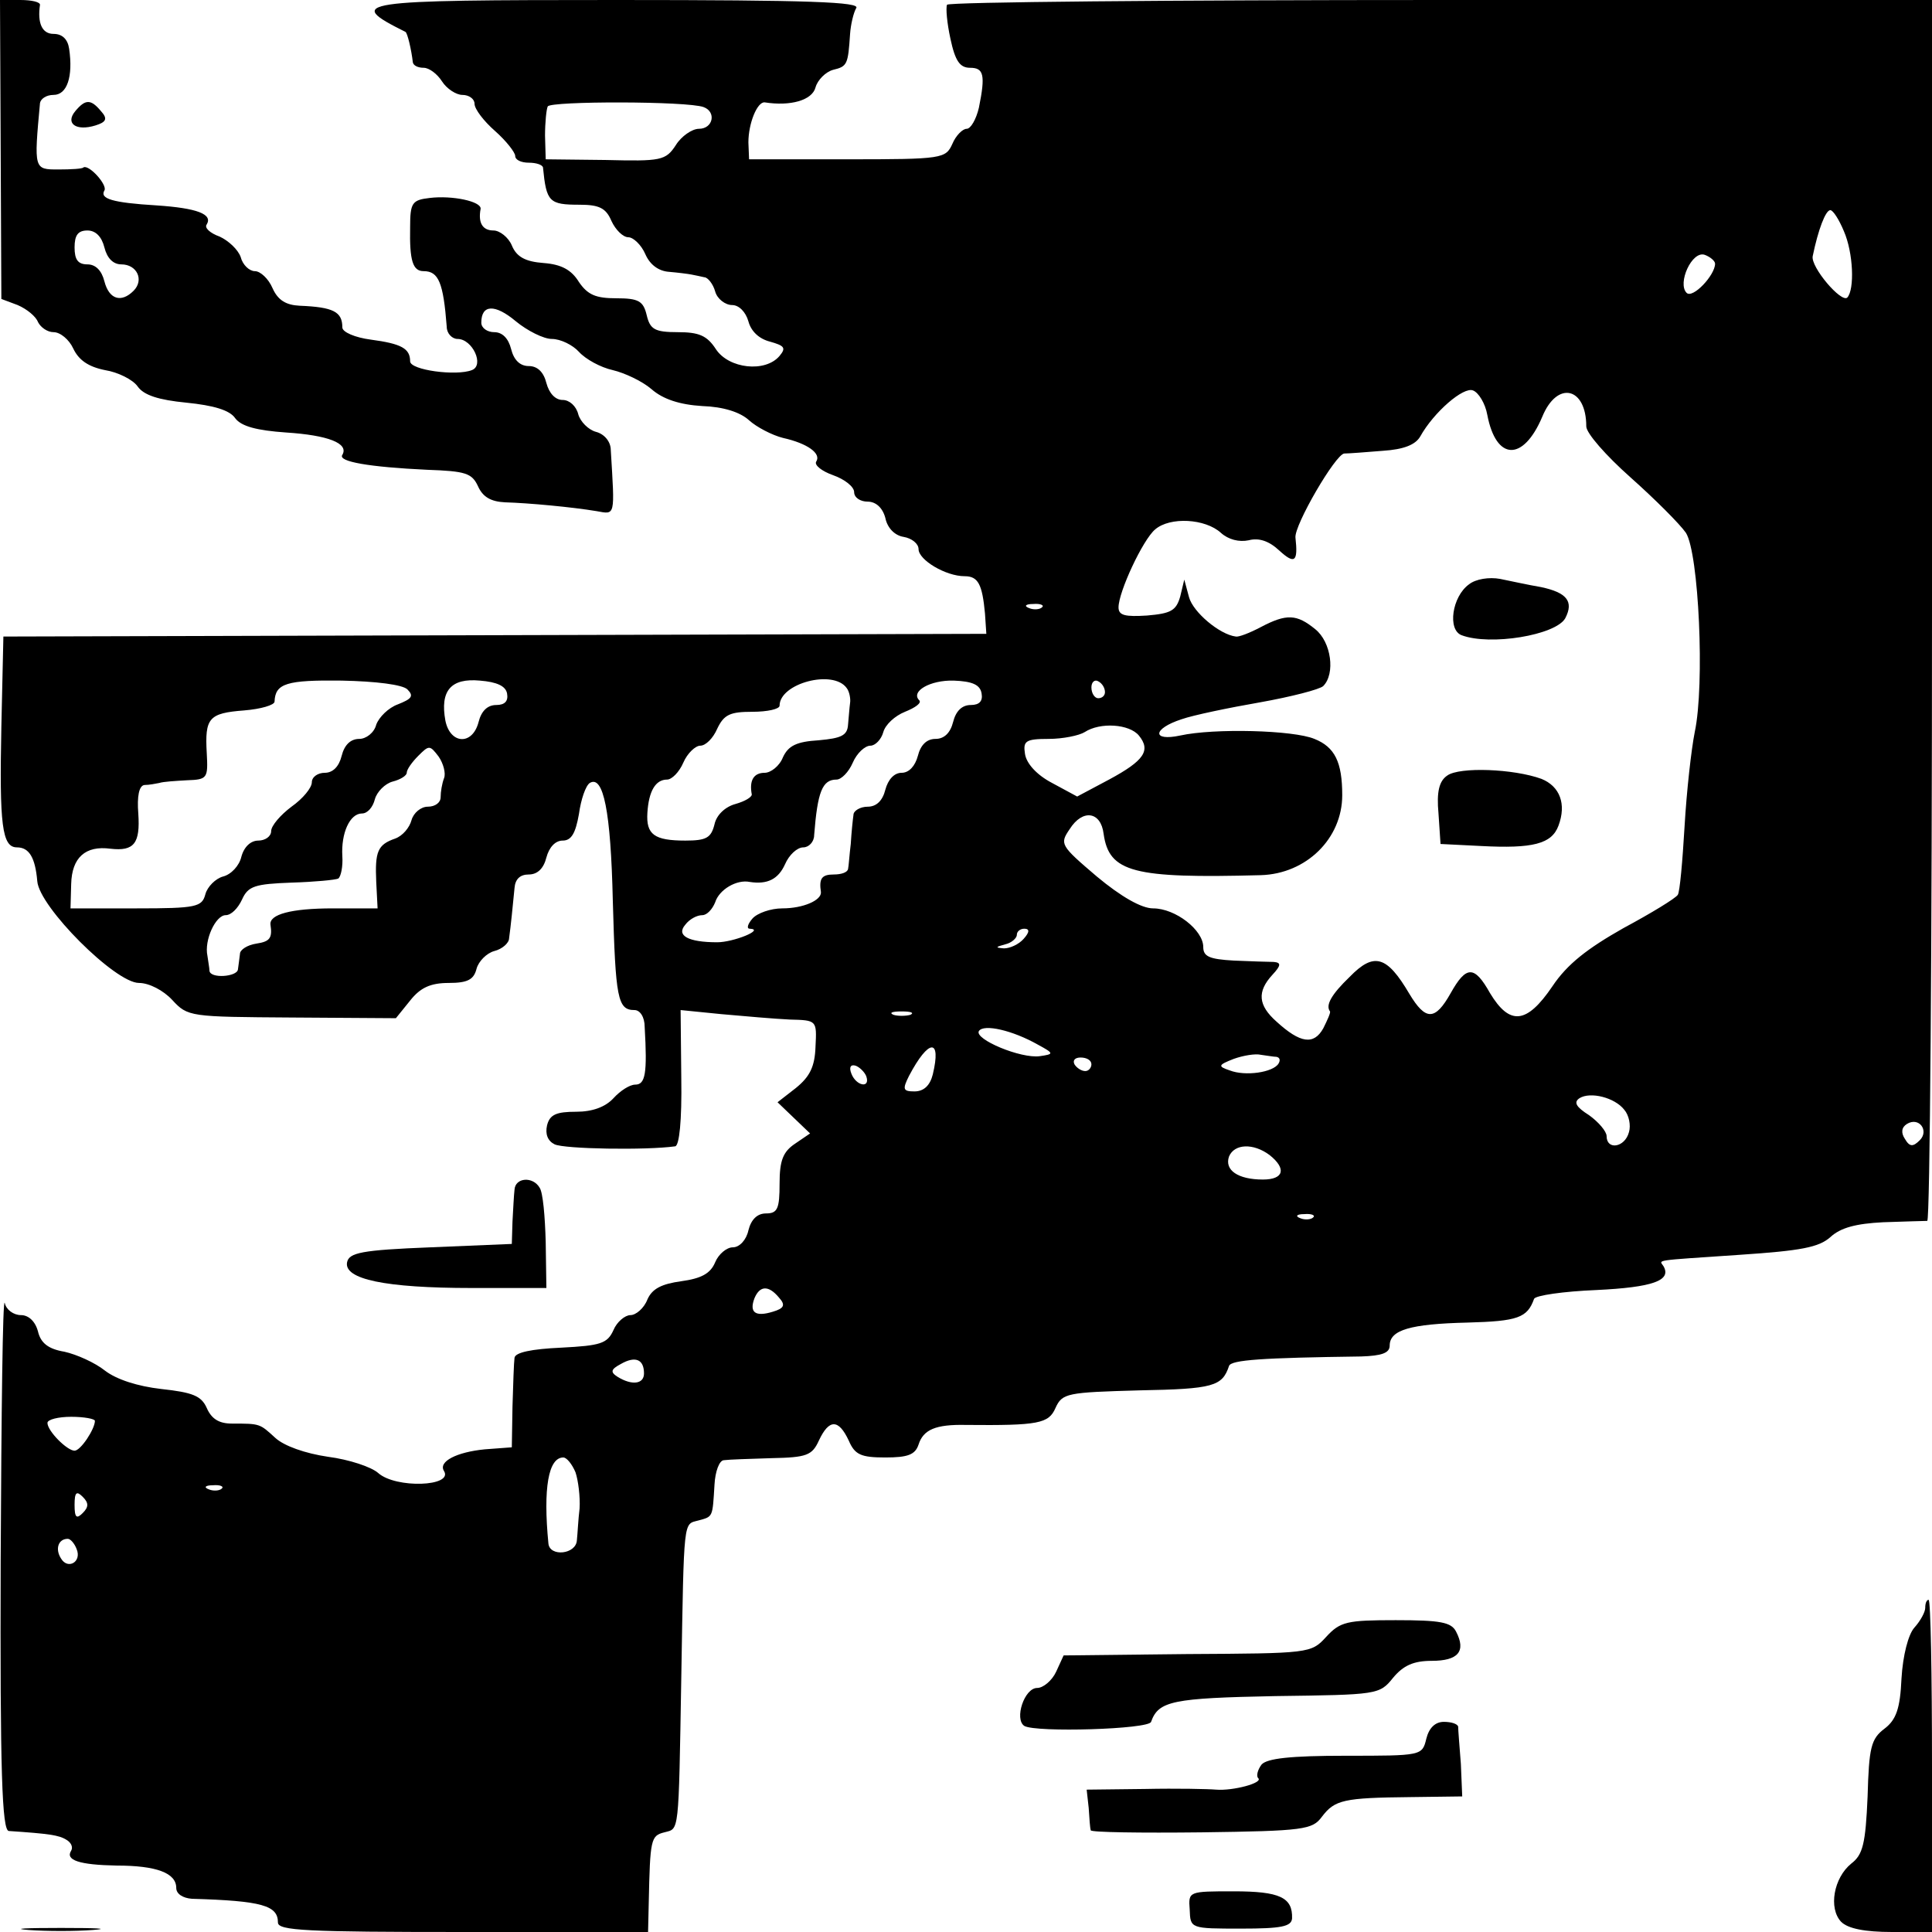
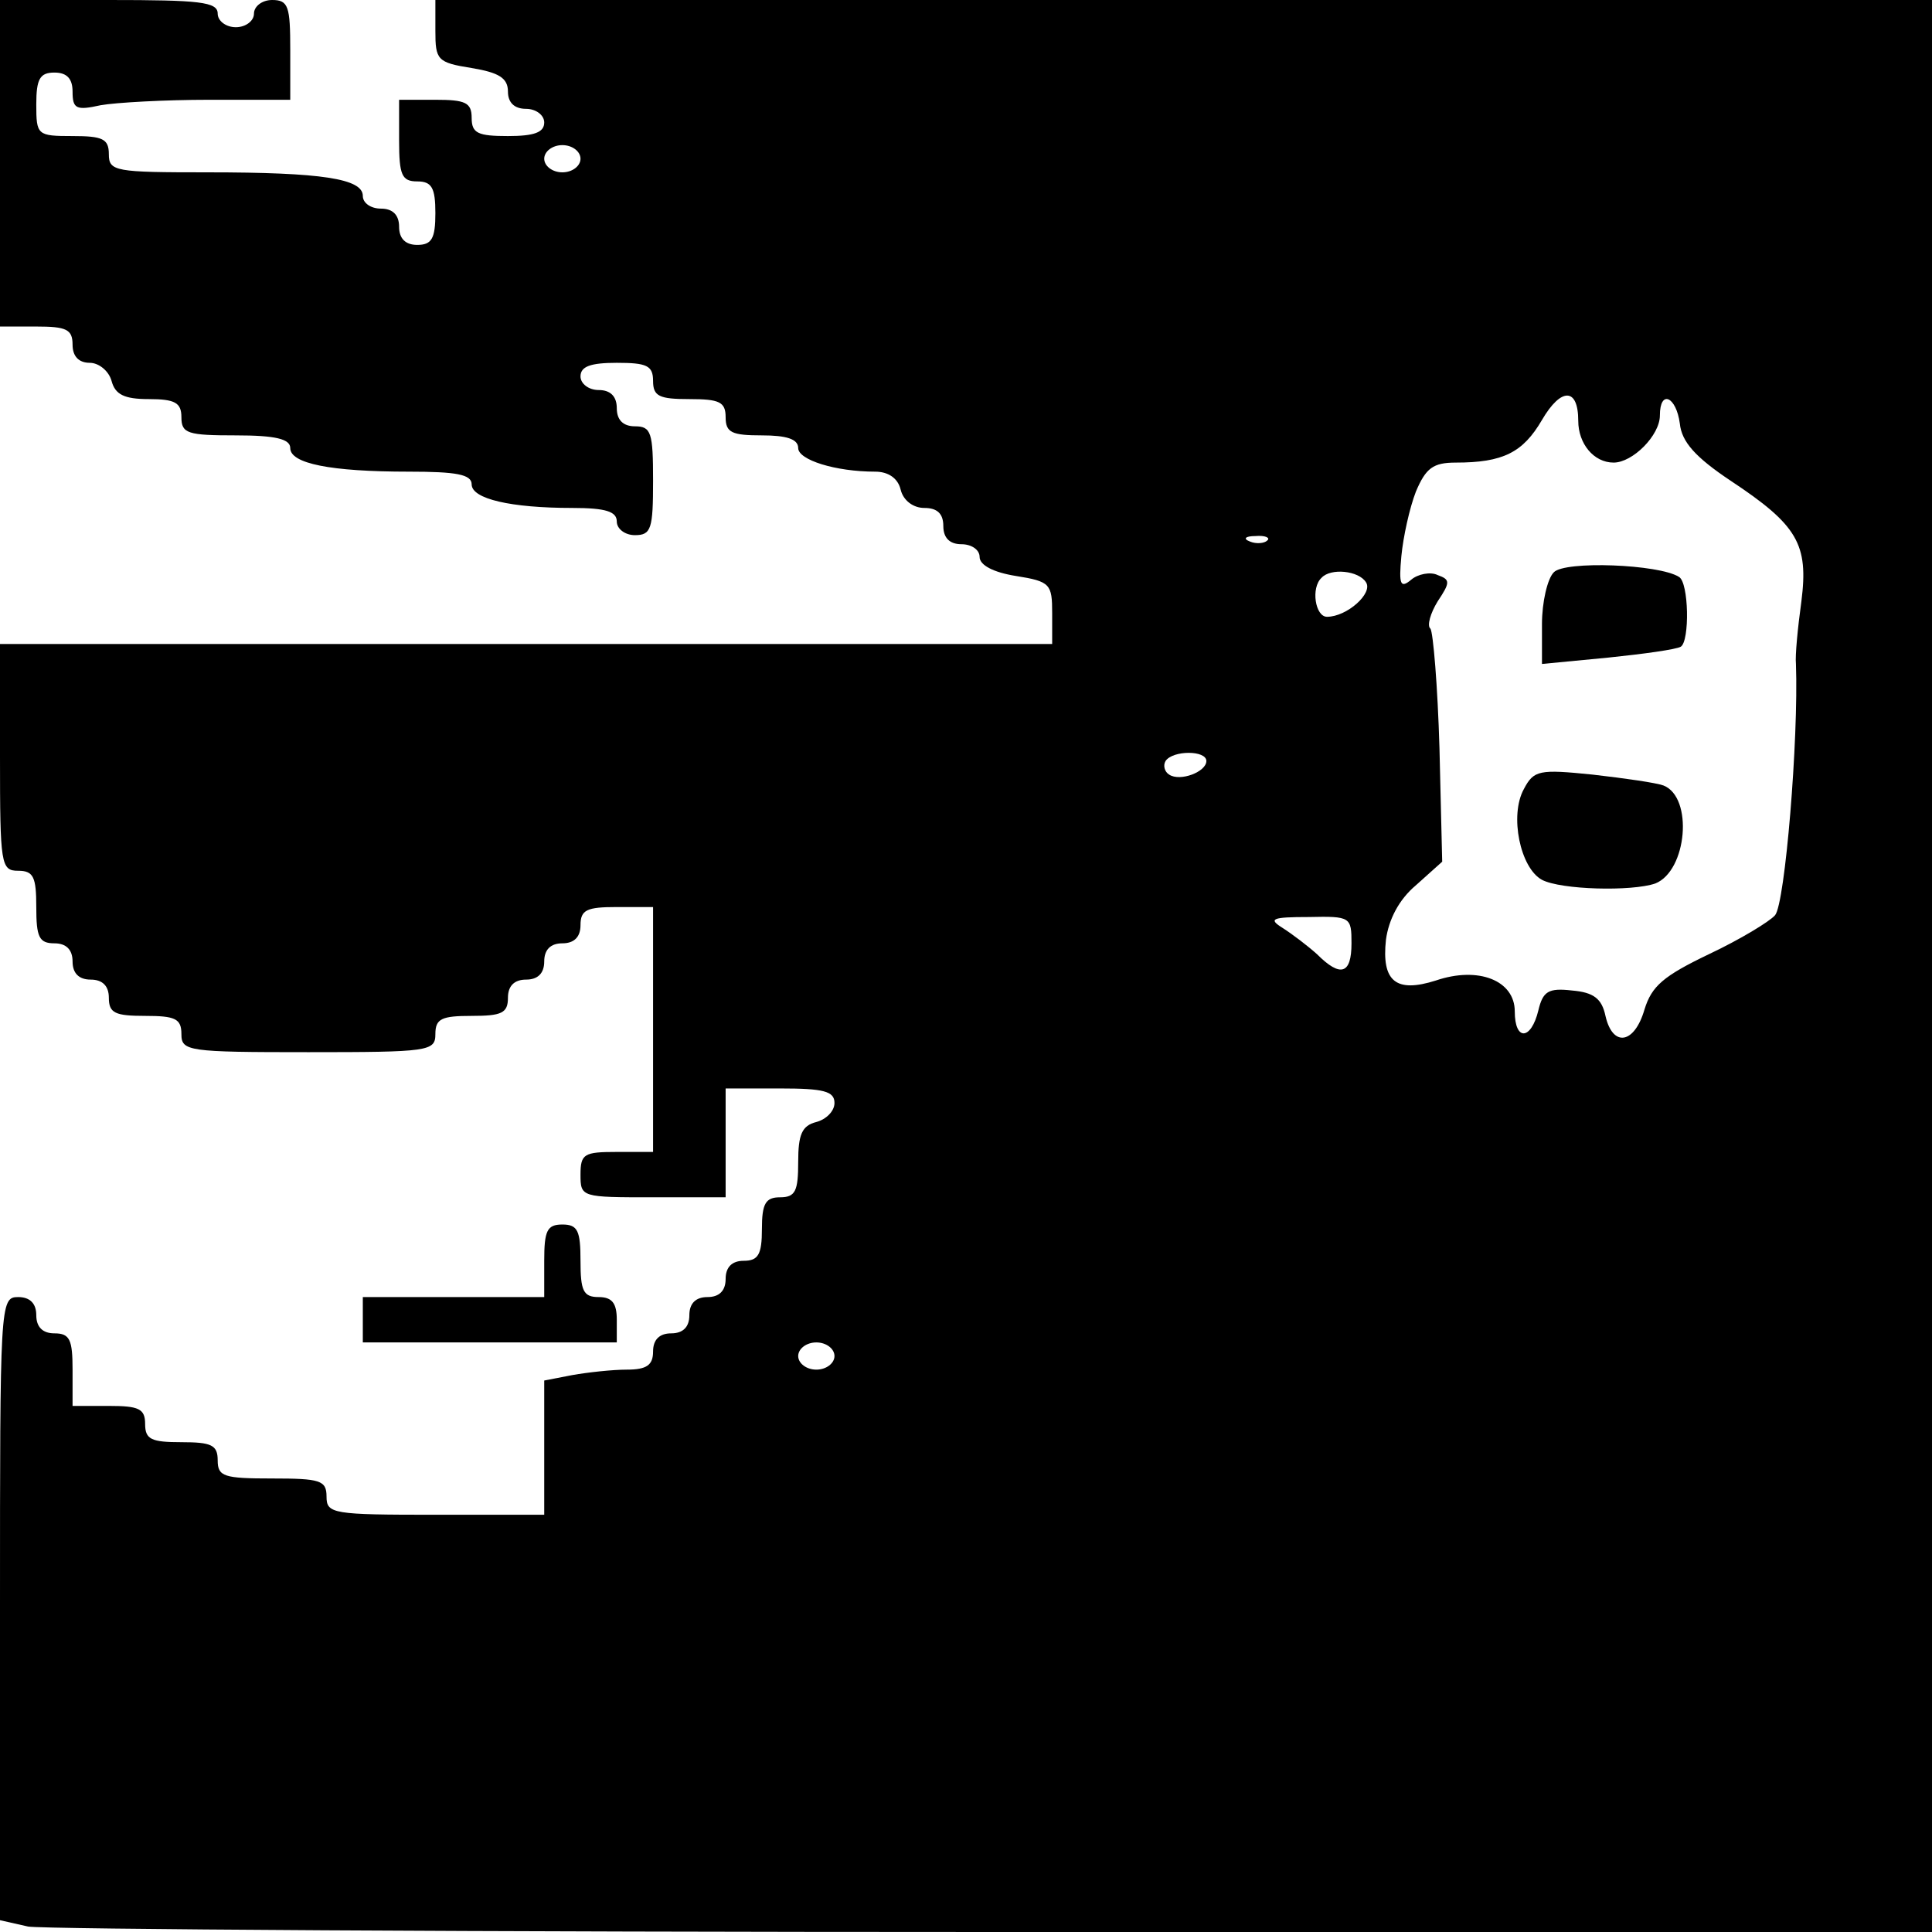
- <svg xmlns="http://www.w3.org/2000/svg" version="1.0" width="285pt" height="285pt" viewBox="0 0 285 285" preserveAspectRatio="xMidYMid meet">
-   <g transform="translate(0,285) scale(0.1,-0.1)" fill="#000000" stroke="none">
-     <path d="M1 2629 l1 -220 24 -9 c14 -6 27 -17 30 -25 4 -8 14 -15 23 -15 10 0 23 -11 29 -24 8 -17 22 -27 47 -32 19 -3 41 -14 48 -24 9 -13 31 -20 72 -24 40 -4 64 -11 72 -23 9 -12 32 -18 75 -21 62 -4 93 -16 83 -33 -7 -10 40 -18 125 -22 57 -2 66 -5 75 -24 7 -16 19 -23 40 -24 35 -1 99 -7 135 -13 28 -5 27 -9 21 90 0 13 -10 24 -22 27 -11 3 -23 15 -26 26 -3 12 -13 21 -23 21 -11 0 -20 10 -24 25 -4 16 -13 25 -26 25 -13 0 -22 9 -26 25 -4 16 -13 25 -25 25 -10 0 -19 6 -19 14 0 27 20 28 51 2 17 -14 41 -26 53 -26 13 0 31 -9 40 -19 10 -11 32 -23 50 -27 17 -4 43 -16 57 -28 17 -15 42 -23 75 -25 31 -1 56 -9 69 -21 11 -10 34 -22 50 -26 36 -8 57 -23 49 -35 -3 -5 8 -14 25 -20 17 -6 31 -17 31 -25 0 -8 9 -14 20 -14 12 0 22 -9 26 -24 3 -15 14 -26 27 -28 12 -2 22 -10 22 -18 0 -16 40 -40 68 -40 20 0 26 -12 30 -55 l2 -30 -725 -2 -725 -2 -3 -133 c-3 -145 1 -178 23 -178 18 0 27 -15 30 -50 3 -38 115 -150 150 -150 15 0 36 -11 49 -25 23 -25 26 -25 177 -26 l153 -1 21 26 c15 19 30 26 57 26 28 0 37 5 41 21 3 11 15 23 26 26 12 3 22 12 22 19 1 8 3 23 4 34 1 11 3 29 4 40 1 13 8 20 21 20 13 0 22 9 26 25 4 15 13 25 24 25 13 0 19 11 24 39 3 22 10 42 16 46 20 12 31 -41 34 -174 4 -144 7 -161 32 -161 8 0 15 -10 15 -25 4 -69 1 -85 -14 -85 -8 0 -22 -9 -32 -20 -12 -13 -31 -20 -55 -20 -29 0 -39 -4 -43 -20 -3 -13 1 -23 11 -28 14 -7 135 -9 178 -3 6 1 10 37 9 101 l-1 100 60 -6 c34 -3 79 -7 101 -8 40 -1 40 -1 38 -40 -1 -29 -8 -44 -29 -61 l-27 -21 24 -23 24 -23 -22 -15 c-18 -12 -23 -25 -23 -59 0 -37 -3 -44 -20 -44 -13 0 -22 -9 -26 -25 -3 -14 -13 -25 -23 -25 -9 0 -21 -10 -26 -22 -7 -17 -21 -24 -50 -28 -29 -4 -43 -11 -50 -27 -5 -13 -17 -23 -25 -23 -8 0 -20 -10 -25 -22 -9 -20 -19 -23 -77 -26 -44 -2 -68 -7 -69 -15 -1 -7 -2 -39 -3 -72 l-1 -60 -40 -3 c-41 -4 -69 -18 -60 -32 14 -23 -71 -26 -97 -3 -10 9 -43 20 -74 24 -34 5 -65 16 -78 28 -23 21 -22 21 -64 21 -19 0 -30 7 -37 23 -8 18 -21 23 -67 28 -35 4 -66 14 -83 27 -15 12 -42 24 -60 28 -24 4 -35 13 -39 30 -4 15 -14 24 -25 24 -11 0 -22 8 -24 18 -3 9 -5 -162 -6 -380 -1 -312 2 -398 12 -399 59 -4 74 -6 85 -13 7 -4 10 -11 7 -16 -9 -14 12 -21 67 -22 59 0 88 -11 88 -33 0 -9 10 -15 23 -16 104 -3 127 -10 127 -35 0 -12 42 -14 273 -14 l273 0 1 43 c2 94 3 99 23 104 22 6 21 -6 25 228 4 238 3 226 25 232 22 6 21 4 24 53 1 19 7 36 14 36 7 1 38 2 70 3 52 1 60 4 70 26 15 32 29 32 44 0 9 -21 18 -25 54 -25 33 0 44 4 49 19 7 22 25 30 70 29 107 -1 122 2 132 25 10 22 17 23 124 26 109 2 122 6 132 36 3 9 49 12 195 14 30 1 42 5 42 16 0 23 30 32 115 34 74 2 88 7 98 35 2 5 43 11 92 13 83 4 111 14 99 35 -6 10 -19 8 113 17 90 6 116 11 133 26 15 14 38 20 78 22 31 1 60 2 65 2 4 1 7 406 7 901 l0 900 -724 0 c-399 0 -727 -3 -729 -7 -2 -5 0 -27 5 -50 7 -33 14 -43 29 -43 20 0 23 -10 13 -59 -4 -17 -12 -31 -18 -31 -6 0 -16 -10 -21 -22 -10 -22 -14 -23 -155 -23 l-145 0 -1 25 c0 28 13 60 24 59 38 -6 70 3 75 22 3 11 15 23 26 26 21 5 22 8 25 53 1 14 5 31 9 38 7 9 -67 12 -353 12 -386 0 -402 -2 -312 -47 3 -1 9 -27 11 -45 1 -5 8 -8 16 -8 8 0 20 -9 27 -20 7 -11 21 -20 30 -20 10 0 18 -6 18 -13 0 -8 14 -26 30 -40 17 -15 30 -32 30 -37 0 -6 9 -10 20 -10 11 0 20 -3 21 -7 5 -51 9 -55 54 -55 29 0 39 -5 47 -24 6 -13 17 -24 25 -24 7 0 19 -11 25 -25 7 -16 20 -25 35 -26 12 -1 28 -3 33 -4 6 -1 14 -3 19 -4 5 0 13 -10 16 -21 3 -11 15 -20 25 -20 10 0 20 -10 24 -24 4 -15 16 -26 32 -30 21 -6 24 -9 14 -21 -21 -25 -75 -19 -94 10 -13 20 -25 25 -56 25 -34 0 -41 4 -46 25 -5 21 -12 25 -45 25 -30 0 -42 5 -55 24 -11 18 -26 26 -52 28 -27 2 -40 9 -47 26 -5 12 -18 22 -27 22 -16 0 -23 11 -19 32 1 11 -42 20 -75 16 -26 -3 -29 -7 -29 -43 -1 -50 4 -65 20 -65 22 0 29 -17 34 -82 0 -10 8 -18 16 -18 22 0 40 -39 21 -46 -23 -9 -91 0 -91 13 0 19 -13 26 -58 32 -23 3 -42 11 -42 18 0 23 -13 30 -63 32 -20 1 -32 8 -40 26 -6 14 -18 25 -26 25 -8 0 -18 9 -21 21 -4 11 -18 24 -31 30 -14 5 -23 13 -19 18 9 15 -14 24 -74 28 -66 4 -84 10 -77 22 5 8 -23 39 -31 34 -1 -2 -18 -3 -37 -3 -36 0 -36 0 -27 98 1 6 9 12 20 12 20 0 29 27 23 68 -2 14 -10 22 -23 22 -17 0 -24 16 -20 43 0 4 -12 7 -29 7 l-30 0 1 -221z m1037 63 c19 -7 14 -32 -7 -32 -10 0 -26 -11 -34 -24 -15 -23 -22 -24 -104 -22 l-88 1 -1 35 c0 19 2 39 4 43 4 8 206 8 230 -1z m1682 -183 c14 -32 16 -86 5 -98 -9 -8 -54 45 -51 61 8 39 19 68 26 68 4 0 13 -14 20 -31z m-2566 -24 c4 -16 13 -25 25 -25 23 0 34 -23 18 -39 -18 -18 -36 -13 -43 14 -4 16 -13 25 -25 25 -14 0 -19 7 -19 25 0 18 5 25 19 25 12 0 21 -9 25 -25z m2376 -24 c0 -17 -33 -52 -42 -43 -14 14 8 63 27 56 8 -3 15 -9 15 -13z m-336 -223 c13 -68 53 -69 81 -3 22 54 65 44 65 -14 0 -10 29 -43 65 -75 36 -32 73 -69 82 -82 19 -30 28 -224 13 -294 -5 -25 -12 -87 -15 -139 -3 -51 -7 -97 -10 -101 -3 -5 -39 -27 -80 -49 -53 -30 -83 -53 -105 -86 -38 -56 -63 -58 -92 -10 -23 41 -35 41 -58 0 -23 -41 -37 -41 -61 -1 -33 56 -52 62 -88 25 -27 -26 -36 -42 -29 -51 1 -2 -4 -13 -10 -25 -14 -25 -34 -22 -69 10 -27 24 -29 44 -6 69 13 14 13 18 2 19 -8 0 -34 1 -59 2 -36 2 -45 6 -45 20 0 25 -41 57 -74 57 -17 0 -47 17 -83 47 -54 46 -55 48 -40 70 19 30 46 26 50 -7 8 -57 44 -66 232 -61 67 2 120 54 120 118 0 49 -11 71 -41 83 -31 13 -148 16 -198 5 -42 -9 -41 10 2 24 17 6 70 17 116 25 45 8 88 19 93 24 18 18 12 65 -12 84 -27 22 -42 23 -80 3 -17 -9 -33 -15 -37 -14 -24 3 -63 36 -69 58 l-7 26 -6 -25 c-6 -21 -14 -25 -49 -28 -32 -2 -42 0 -42 12 0 23 36 100 54 115 22 19 74 16 97 -5 11 -10 27 -14 41 -11 15 4 30 -1 45 -15 23 -21 28 -17 24 19 -2 18 59 123 72 124 7 0 32 2 57 4 31 2 48 9 55 21 20 36 64 74 78 68 8 -3 18 -19 21 -36z m-657 -284 c-3 -3 -12 -4 -19 -1 -8 3 -5 6 6 6 11 1 17 -2 13 -5z m-936 -121 c10 -10 6 -14 -14 -22 -14 -5 -28 -19 -32 -30 -3 -12 -15 -21 -25 -21 -13 0 -22 -9 -26 -25 -4 -16 -13 -25 -25 -25 -10 0 -19 -6 -19 -14 0 -8 -13 -24 -30 -36 -16 -12 -30 -28 -30 -36 0 -8 -9 -14 -19 -14 -11 0 -21 -9 -25 -24 -3 -13 -15 -26 -27 -29 -11 -3 -23 -15 -26 -26 -5 -19 -13 -21 -102 -21 l-97 0 1 36 c1 39 21 57 58 52 35 -4 44 8 41 52 -2 25 1 41 9 42 7 0 17 2 22 3 6 2 24 3 41 4 30 1 31 3 29 40 -3 52 3 59 55 63 25 2 45 8 45 13 1 27 18 32 99 31 51 -1 90 -6 97 -13z m147 -6 c2 -11 -3 -17 -16 -17 -13 0 -22 -9 -26 -25 -9 -35 -42 -33 -49 2 -8 44 8 63 51 59 25 -2 38 -8 40 -19z m501 8 c4 -5 6 -16 5 -22 -1 -7 -2 -22 -3 -32 -1 -16 -10 -20 -43 -23 -33 -2 -45 -8 -53 -25 -5 -13 -18 -23 -27 -23 -16 0 -23 -11 -19 -32 0 -4 -10 -10 -24 -14 -15 -4 -28 -16 -31 -30 -5 -20 -12 -24 -43 -24 -46 0 -58 9 -56 41 2 32 12 49 29 49 7 0 18 11 24 25 6 14 18 25 25 25 8 0 19 11 25 25 10 21 19 25 52 25 22 0 40 4 40 9 0 33 79 54 99 26z m199 -8 c2 -11 -3 -17 -16 -17 -13 0 -22 -9 -26 -25 -4 -16 -13 -25 -26 -25 -13 0 -22 -9 -26 -25 -4 -15 -13 -25 -24 -25 -11 0 -20 -10 -24 -25 -4 -16 -13 -25 -26 -25 -11 0 -21 -6 -21 -12 -1 -7 -3 -26 -4 -43 -2 -16 -3 -33 -4 -37 -1 -5 -10 -8 -21 -8 -18 0 -22 -6 -19 -26 1 -12 -26 -24 -57 -24 -17 0 -37 -7 -44 -15 -7 -8 -9 -15 -4 -15 23 -1 -24 -20 -48 -20 -43 0 -61 10 -47 26 6 8 17 14 25 14 7 0 15 9 19 19 6 19 32 34 51 30 26 -4 42 4 52 26 6 14 18 25 27 25 8 0 16 8 16 18 5 64 12 82 33 82 7 0 18 11 24 25 6 14 18 25 26 25 7 0 16 9 19 20 3 11 17 24 32 30 15 6 25 13 21 17 -13 13 16 30 51 29 27 -1 39 -6 41 -19z m182 2 c0 -5 -4 -9 -10 -9 -5 0 -10 7 -10 16 0 8 5 12 10 9 6 -3 10 -10 10 -16z m50 -64 c18 -22 8 -37 -44 -65 l-47 -25 -37 20 c-23 12 -38 29 -40 43 -3 19 1 22 35 22 21 0 45 5 53 10 23 15 66 12 80 -5z m-1025 -63 c-3 -8 -5 -20 -5 -28 0 -8 -8 -14 -19 -14 -10 0 -21 -9 -24 -20 -3 -11 -13 -23 -24 -27 -26 -9 -30 -19 -28 -64 l2 -39 -66 0 c-62 0 -94 -9 -92 -24 3 -20 -1 -25 -21 -28 -13 -2 -24 -9 -24 -15 -1 -7 -2 -17 -3 -23 -1 -11 -41 -14 -42 -2 0 4 -2 14 -3 22 -5 23 12 60 27 60 8 0 18 10 24 23 9 20 19 23 73 25 34 1 65 4 69 6 4 3 7 18 6 33 -2 34 11 63 29 63 8 0 16 9 19 21 3 11 15 23 26 26 12 3 21 9 21 13 0 5 8 16 17 25 16 16 17 16 30 -1 7 -10 11 -25 8 -32z m855 -237 c-7 -8 -20 -14 -29 -14 -13 1 -13 2 2 6 9 2 17 9 17 14 0 5 5 9 11 9 8 0 8 -5 -1 -15z m-167 -112 c-7 -2 -19 -2 -25 0 -7 3 -2 5 12 5 14 0 19 -2 13 -5z m188 -44 c24 -13 24 -14 3 -17 -28 -4 -97 25 -90 37 7 11 50 1 87 -20z m-155 -44 c-4 -16 -13 -25 -27 -25 -17 0 -18 3 -8 23 29 55 48 56 35 2z m507 26 c5 -1 6 -5 3 -10 -8 -13 -49 -19 -72 -10 -18 6 -17 8 6 17 14 5 32 8 40 6 8 -1 19 -3 23 -3z m-273 -11 c0 -5 -4 -10 -9 -10 -6 0 -13 5 -16 10 -3 6 1 10 9 10 9 0 16 -4 16 -10z m-332 -18 c6 -18 -15 -14 -22 4 -4 10 -1 14 6 12 6 -2 14 -10 16 -16z m1118 -49 c7 -8 10 -23 7 -33 -6 -23 -33 -27 -33 -6 0 7 -12 21 -26 31 -19 12 -23 19 -14 25 16 10 52 1 66 -17z m436 -45 c-10 -10 -15 -10 -22 2 -6 9 -5 17 3 22 18 11 33 -10 19 -24z m-959 -22 c25 -20 21 -36 -10 -36 -37 0 -57 14 -50 34 8 19 36 20 60 2z m64 -92 c-3 -3 -12 -4 -19 -1 -8 3 -5 6 6 6 11 1 17 -2 13 -5z m-788 -118 c10 -11 8 -16 -9 -21 -26 -8 -35 -1 -27 20 8 19 21 19 36 1z m-199 -112 c0 -16 -18 -18 -39 -5 -11 7 -10 11 5 19 21 12 34 7 34 -14z m-810 -70 c0 -12 -21 -44 -30 -44 -11 0 -40 29 -40 41 0 5 16 9 35 9 19 0 35 -3 35 -6z m709 -76 c4 -12 7 -36 6 -53 -2 -16 -3 -38 -4 -47 -1 -21 -40 -25 -42 -5 -8 82 0 127 22 127 5 0 13 -10 18 -22z m-522 -24 c-3 -3 -12 -4 -19 -1 -8 3 -5 6 6 6 11 1 17 -2 13 -5z m-205 -36 c-9 -9 -12 -7 -12 12 0 19 3 21 12 12 9 -9 9 -15 0 -24z m-9 -53 c8 -19 -13 -31 -23 -14 -9 14 -4 29 10 29 4 0 10 -7 13 -15z" />
-     <path d="M2167 1988 c-25 -18 -32 -67 -11 -75 42 -16 139 0 153 25 13 25 2 38 -36 46 -18 3 -45 9 -60 12 -16 3 -36 0 -46 -8z" />
-     <path d="M2135 1706 c-12 -8 -16 -24 -13 -56 l3 -45 60 -3 c76 -4 104 3 114 30 12 32 2 58 -25 69 -41 15 -121 18 -139 5z" />
-     <path d="M111 2686 c-15 -18 1 -30 30 -21 16 5 18 10 8 21 -15 18 -23 18 -38 0z" />
-     <path d="M759 1095 c-1 -8 -2 -30 -3 -47 l-1 -33 -120 -5 c-102 -4 -120 -8 -123 -22 -5 -25 56 -38 184 -38 l110 0 -1 68 c-1 37 -4 73 -9 80 -10 17 -36 15 -37 -3z" />
-     <path d="M2840 478 c0 -6 -7 -19 -16 -29 -9 -10 -17 -41 -19 -75 -2 -45 -8 -61 -25 -74 -20 -15 -23 -28 -25 -100 -3 -70 -7 -86 -24 -99 -26 -21 -34 -66 -15 -86 10 -10 35 -15 75 -15 l59 0 0 245 c0 135 -2 245 -5 245 -3 0 -5 -5 -5 -12z" />
-     <path d="M1956 435 c-22 -24 -25 -24 -205 -25 l-182 -2 -11 -24 c-6 -13 -19 -24 -28 -24 -19 0 -34 -46 -19 -56 17 -10 184 -5 187 6 11 31 32 35 183 38 151 2 154 2 174 27 15 18 30 25 57 25 39 0 51 14 36 43 -7 14 -23 17 -89 17 -72 0 -82 -2 -103 -25z" />
-     <path d="M2104 285 c-6 -25 -7 -25 -119 -25 -82 0 -116 -4 -124 -13 -6 -8 -8 -17 -5 -20 8 -7 -37 -19 -62 -17 -11 1 -58 2 -105 1 l-86 -1 3 -27 c1 -16 2 -30 3 -33 1 -3 74 -4 163 -3 152 2 164 4 178 23 19 25 32 28 131 29 l76 1 -2 48 c-2 26 -4 50 -4 55 -1 4 -10 7 -21 7 -13 0 -22 -9 -26 -25z" />
-     <path d="M1755 33 c1 -28 1 -28 76 -28 59 0 74 3 75 15 1 31 -18 40 -86 40 -67 0 -67 0 -65 -27z" />
-     <path d="M42 3 c27 -2 69 -2 95 0 27 2 5 3 -47 3 -52 0 -74 -1 -48 -3z" />
+ <svg xmlns="http://www.w3.org/2000/svg" version="1.0" width="213pt" height="213pt" viewBox="0 0 213 213" preserveAspectRatio="xMidYMid meet">
+   <g transform="translate(0,213) scale(0.1,-0.1)" fill="#000000" stroke="none">
+     <path d="M0 1950 l0 -180 40 0 c33 0 40 -3 40 -20 0 -13 7 -20 19 -20 10 0 21 -9 24 -20 4 -15 14 -20 41 -20 29 0 36 -4 36 -20 0 -18 7 -20 60 -20 44 0 60 -4 60 -14 0 -17 44 -26 131 -26 52 0 69 -3 69 -14 0 -16 43 -26 111 -26 37 0 49 -4 49 -15 0 -8 9 -15 20 -15 18 0 20 7 20 60 0 53 -2 60 -20 60 -13 0 -20 7 -20 20 0 13 -7 20 -20 20 -11 0 -20 7 -20 15 0 11 11 15 40 15 33 0 40 -3 40 -20 0 -17 7 -20 40 -20 33 0 40 -3 40 -20 0 -17 7 -20 40 -20 27 0 40 -4 40 -14 0 -13 41 -26 85 -26 14 0 25 -7 28 -20 3 -12 14 -20 26 -20 14 0 21 -6 21 -20 0 -13 7 -20 20 -20 11 0 20 -6 20 -14 0 -9 15 -17 40 -21 38 -6 40 -9 40 -41 l0 -34 -580 0 -580 0 0 -125 c0 -118 1 -125 20 -125 17 0 20 -7 20 -40 0 -33 3 -40 20 -40 13 0 20 -7 20 -20 0 -13 7 -20 20 -20 13 0 20 -7 20 -20 0 -17 7 -20 40 -20 33 0 40 -3 40 -20 0 -19 7 -20 140 -20 133 0 140 1 140 20 0 17 7 20 40 20 33 0 40 3 40 20 0 13 7 20 20 20 13 0 20 7 20 20 0 13 7 20 20 20 13 0 20 7 20 20 0 17 7 20 40 20 l40 0 0 -135 0 -135 -40 0 c-36 0 -40 -2 -40 -25 0 -25 1 -25 80 -25 l80 0 0 60 0 60 60 0 c48 0 60 -3 60 -16 0 -9 -9 -18 -20 -21 -16 -4 -20 -14 -20 -44 0 -32 -3 -39 -20 -39 -16 0 -20 -7 -20 -35 0 -28 -4 -35 -20 -35 -13 0 -20 -7 -20 -20 0 -13 -7 -20 -20 -20 -13 0 -20 -7 -20 -20 0 -13 -7 -20 -20 -20 -13 0 -20 -7 -20 -20 0 -15 -7 -20 -29 -20 -16 0 -43 -3 -60 -6 l-31 -6 0 -74 0 -74 -120 0 c-113 0 -120 1 -120 20 0 18 -7 20 -60 20 -53 0 -60 2 -60 20 0 17 -7 20 -40 20 -33 0 -40 3 -40 20 0 17 -7 20 -40 20 l-40 0 0 40 c0 33 -3 40 -20 40 -13 0 -20 7 -20 20 0 13 -7 20 -20 20 -20 0 -20 -7 -20 -344 l0 -343 31 -7 c17 -3 497 -6 1065 -6 l1034 0 0 1065 0 1065 -825 0 -825 0 0 -34 c0 -32 2 -35 40 -41 30 -5 40 -11 40 -26 0 -12 7 -19 20 -19 11 0 20 -7 20 -15 0 -11 -11 -15 -40 -15 -33 0 -40 3 -40 20 0 17 -7 20 -40 20 l-40 0 0 -45 c0 -38 3 -45 20 -45 16 0 20 -7 20 -35 0 -28 -4 -35 -20 -35 -13 0 -20 7 -20 20 0 13 -7 20 -20 20 -11 0 -20 6 -20 14 0 19 -45 26 -171 26 -102 0 -109 1 -109 20 0 17 -7 20 -40 20 -39 0 -40 1 -40 35 0 28 4 35 20 35 14 0 20 -7 20 -21 0 -19 4 -21 31 -15 17 3 71 6 120 6 l89 0 0 55 c0 48 -2 55 -20 55 -11 0 -20 -7 -20 -15 0 -8 -9 -15 -20 -15 -11 0 -20 7 -20 15 0 13 -20 15 -120 15 l-120 0 0 -180z m640 5 c0 -8 -9 -15 -20 -15 -11 0 -20 7 -20 15 0 8 9 15 20 15 11 0 20 -7 20 -15z m1100 -289 c0 -25 17 -46 39 -46 21 0 51 30 51 52 0 29 18 21 22 -9 2 -20 17 -37 56 -63 74 -49 86 -70 78 -133 -4 -29 -7 -60 -6 -69 3 -83 -12 -264 -23 -277 -6 -7 -39 -27 -73 -43 -50 -24 -63 -35 -71 -61 -11 -38 -35 -42 -43 -7 -4 19 -13 26 -37 28 -26 3 -32 -1 -37 -22 -8 -33 -26 -34 -26 -1 0 34 -40 50 -87 34 -44 -14 -60 -1 -55 45 3 22 14 44 33 60 l29 26 -3 125 c-2 69 -7 128 -10 132 -4 3 0 17 8 30 14 21 14 24 0 29 -8 4 -22 1 -29 -5 -12 -10 -14 -6 -11 26 2 21 9 53 16 71 11 26 19 32 44 32 52 0 74 11 95 47 21 36 40 36 40 -1z m-343 -132 c-3 -3 -12 -4 -19 -1 -8 3 -5 6 6 6 11 1 17 -2 13 -5z m109 -46 c8 -12 -21 -38 -43 -38 -13 0 -18 32 -6 43 10 11 41 8 49 -5z m-176 -197 c0 -12 -29 -23 -41 -15 -5 3 -7 10 -4 15 8 12 45 12 45 0z m160 -201 c0 -34 -12 -38 -38 -12 -10 9 -27 22 -38 29 -16 10 -12 12 29 12 46 1 47 0 47 -29z m-570 -455 c0 -8 -9 -15 -20 -15 -11 0 -20 7 -20 15 0 8 9 15 20 15 11 0 20 -7 20 -15z" />
+     <path d="M1713 1499 c-7 -7 -13 -33 -13 -57 l0 -44 73 7 c39 4 75 9 80 12 10 6 9 71 -2 77 -22 14 -126 18 -138 5z" />
+     <path d="M1680 1260 c-16 -29 -4 -87 20 -100 21 -11 99 -13 125 -4 35 14 42 95 9 108 -8 3 -43 8 -78 12 -59 6 -65 5 -76 -16z" />
+     <path d="M600 740 l0 -40 -100 0 -100 0 0 -25 0 -25 140 0 140 0 0 25 c0 18 -5 25 -20 25 -17 0 -20 7 -20 40 0 33 -3 40 -20 40 -17 0 -20 -7 -20 -40z" />
  </g>
</svg>
